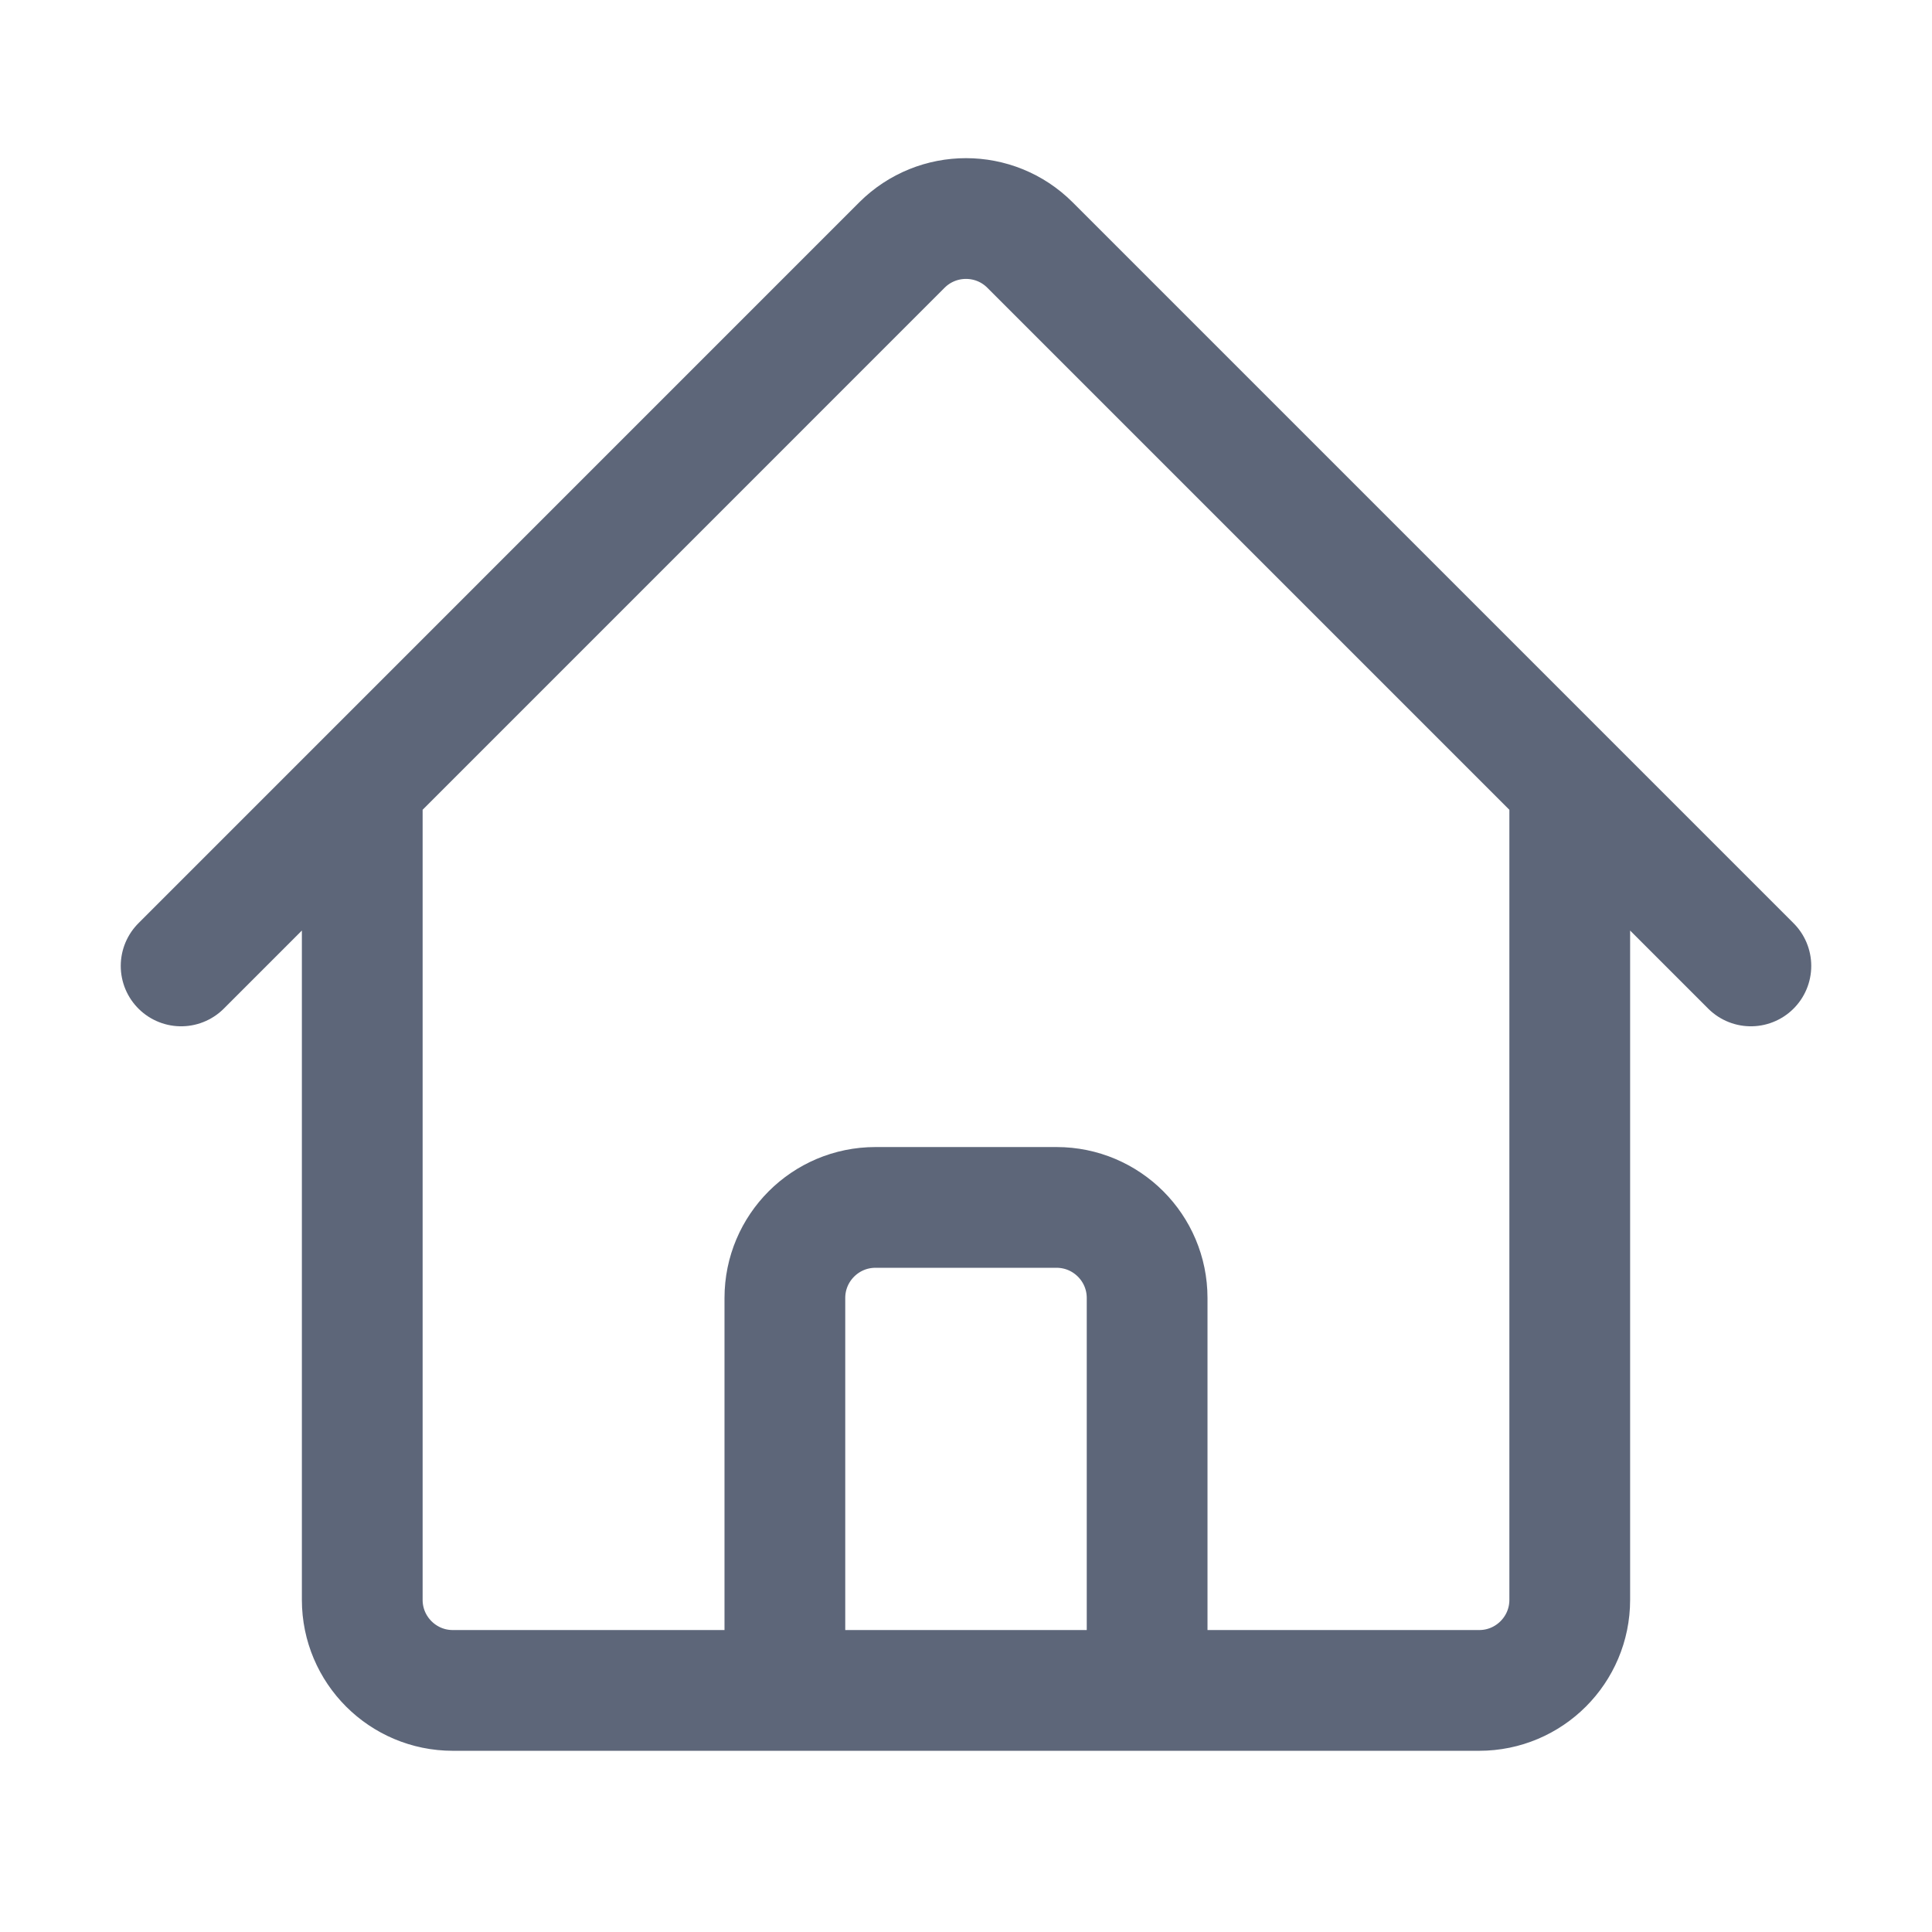
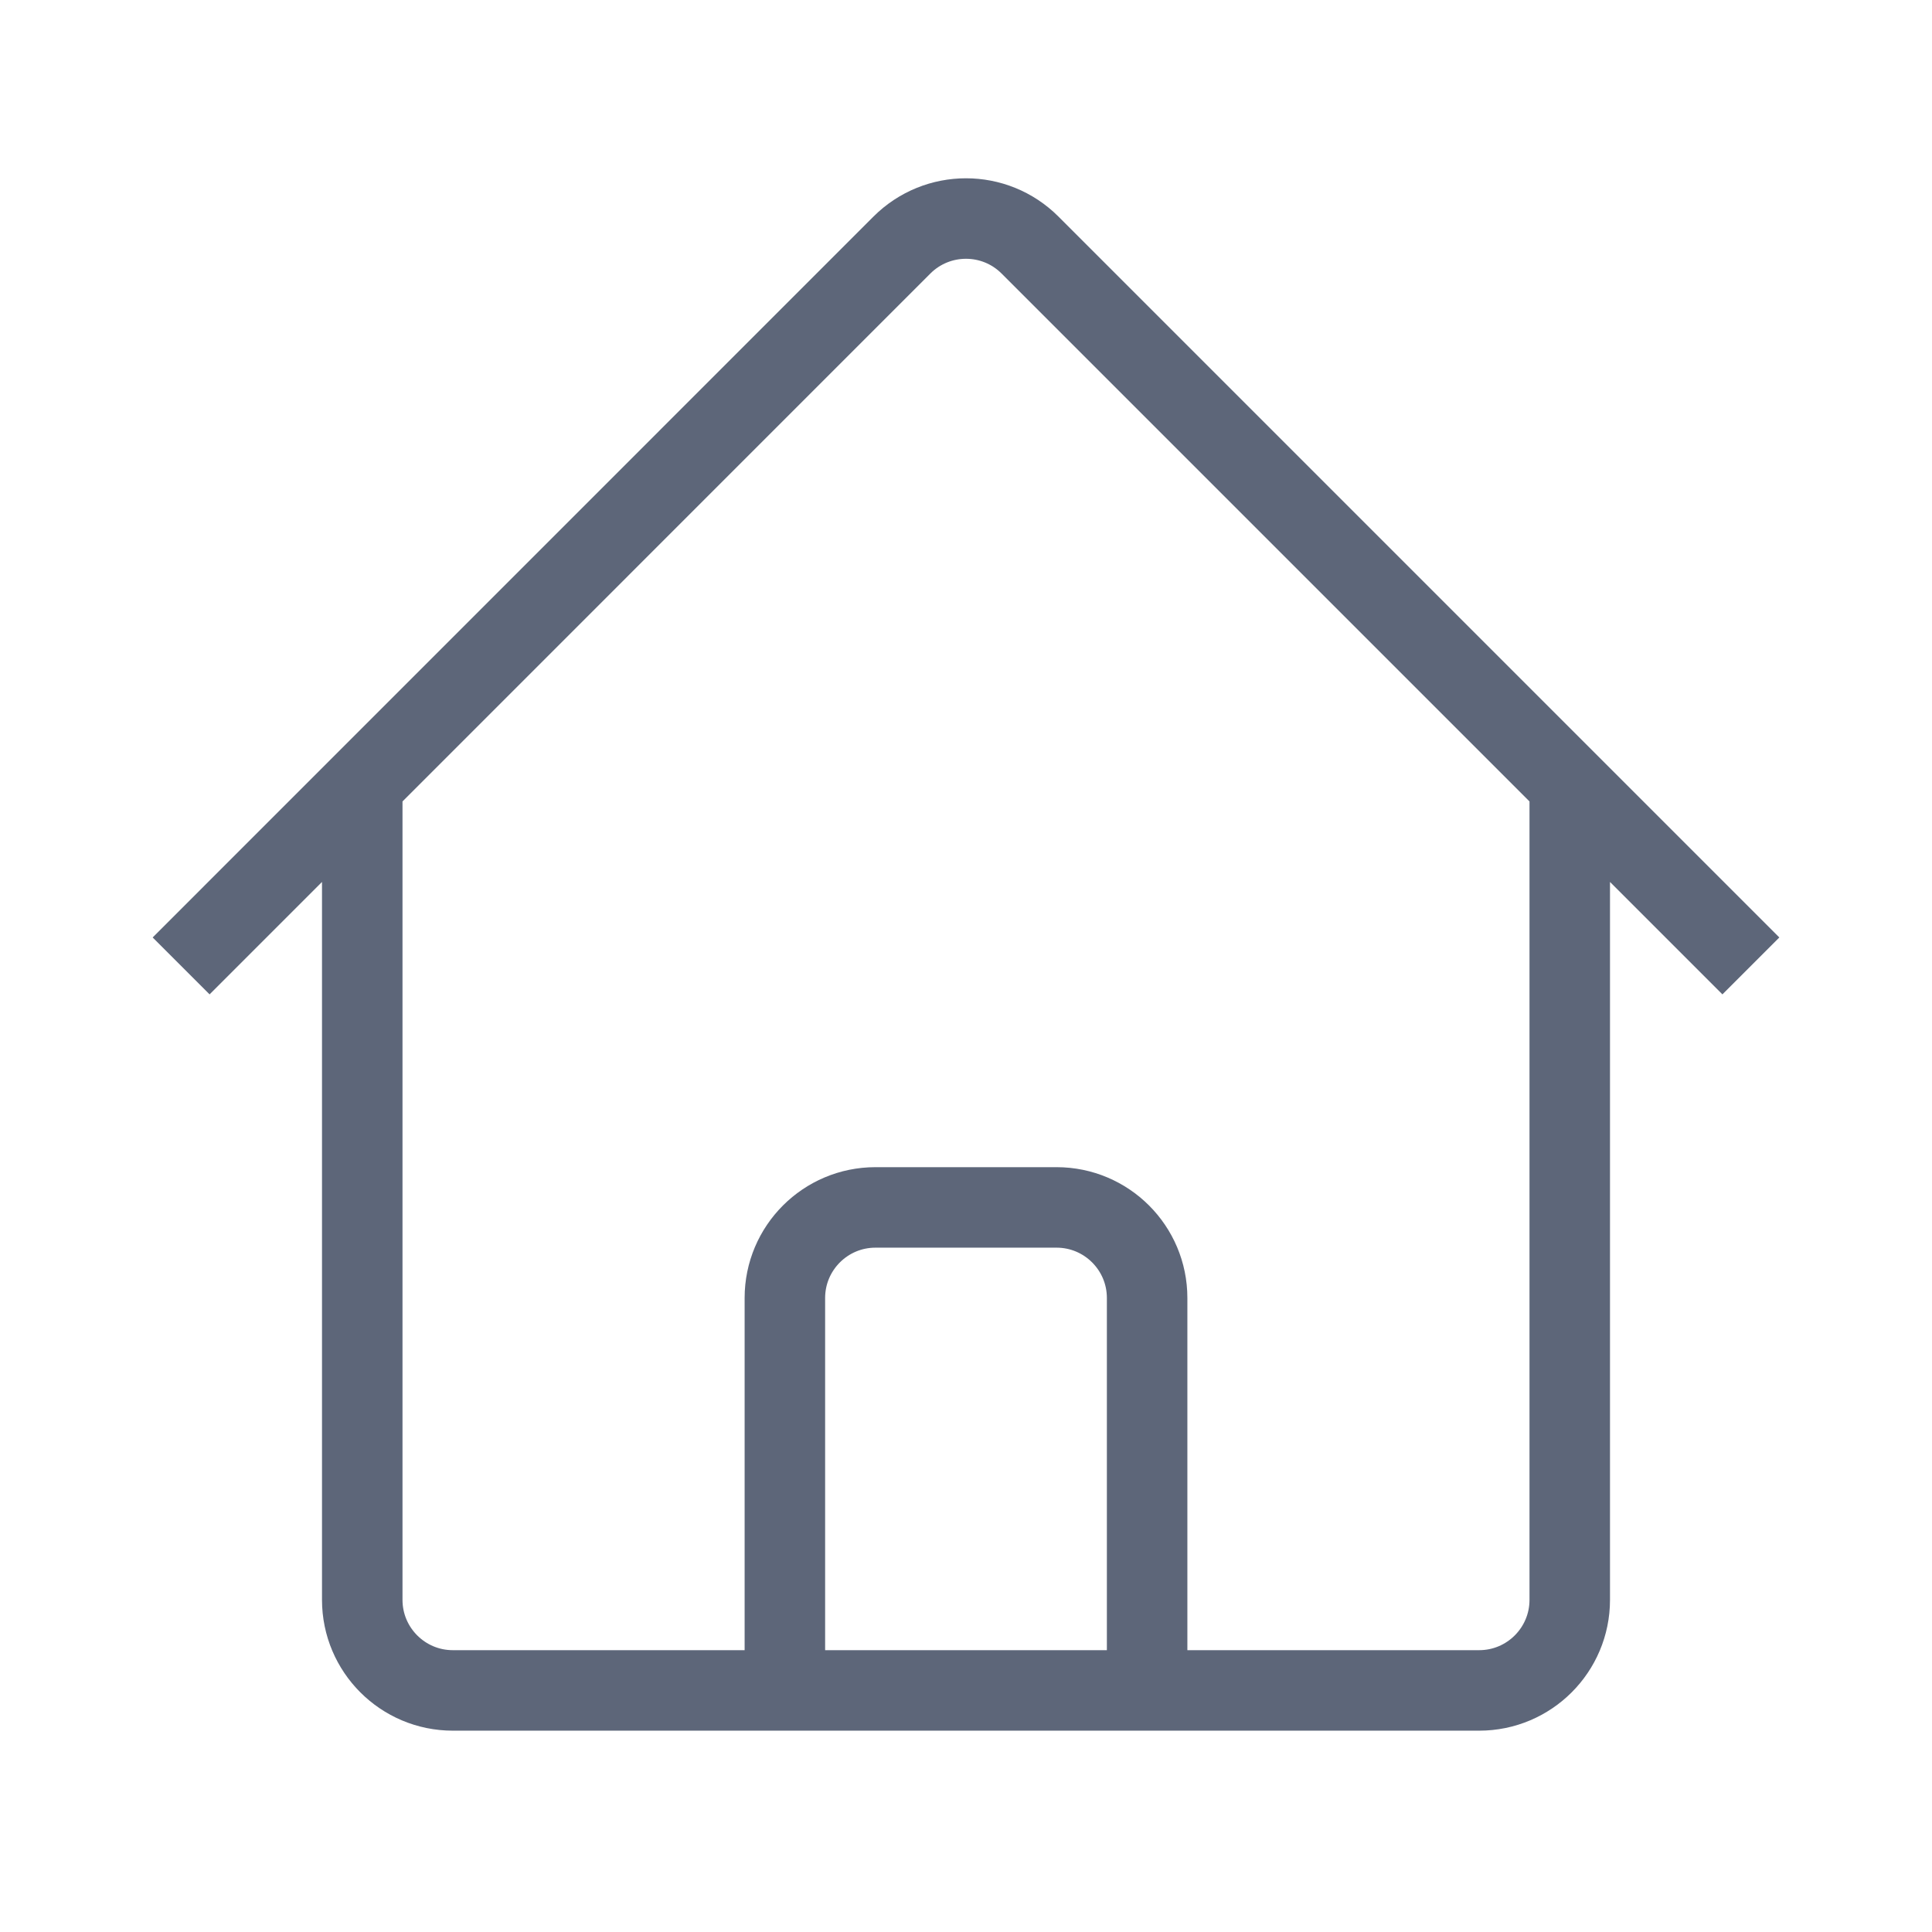
<svg xmlns="http://www.w3.org/2000/svg" width="24" height="24" viewBox="0 0 24 24" fill="none">
-   <path d="M2.25 11.999L11.204 3.044C11.644 2.605 12.356 2.605 12.795 3.044L21.75 11.999M4.5 9.749V19.874C4.5 20.495 5.004 20.999 5.625 20.999H9.75V16.124C9.75 15.503 10.254 14.999 10.875 14.999H13.125C13.746 14.999 14.25 15.503 14.25 16.124V20.999H18.375C18.996 20.999 19.5 20.495 19.5 19.874V9.749M8.25 20.999H16.5" stroke="#5D6679" stroke-width="1.5" stroke-linecap="round" stroke-linejoin="round" />
+   <path d="M2.25 11.999L11.204 3.044C11.644 2.605 12.356 2.605 12.795 3.044L21.75 11.999M4.5 9.749V19.874C4.5 20.495 5.004 20.999 5.625 20.999H9.75V16.124C9.75 15.503 10.254 14.999 10.875 14.999H13.125C13.746 14.999 14.25 15.503 14.25 16.124V20.999H18.375C18.996 20.999 19.5 20.495 19.5 19.874V9.749M8.25 20.999H16.5" stroke="#5D6679" strokeWidth="1.5" strokeLinecap="round" strokeLinejoin="round" />
</svg>
